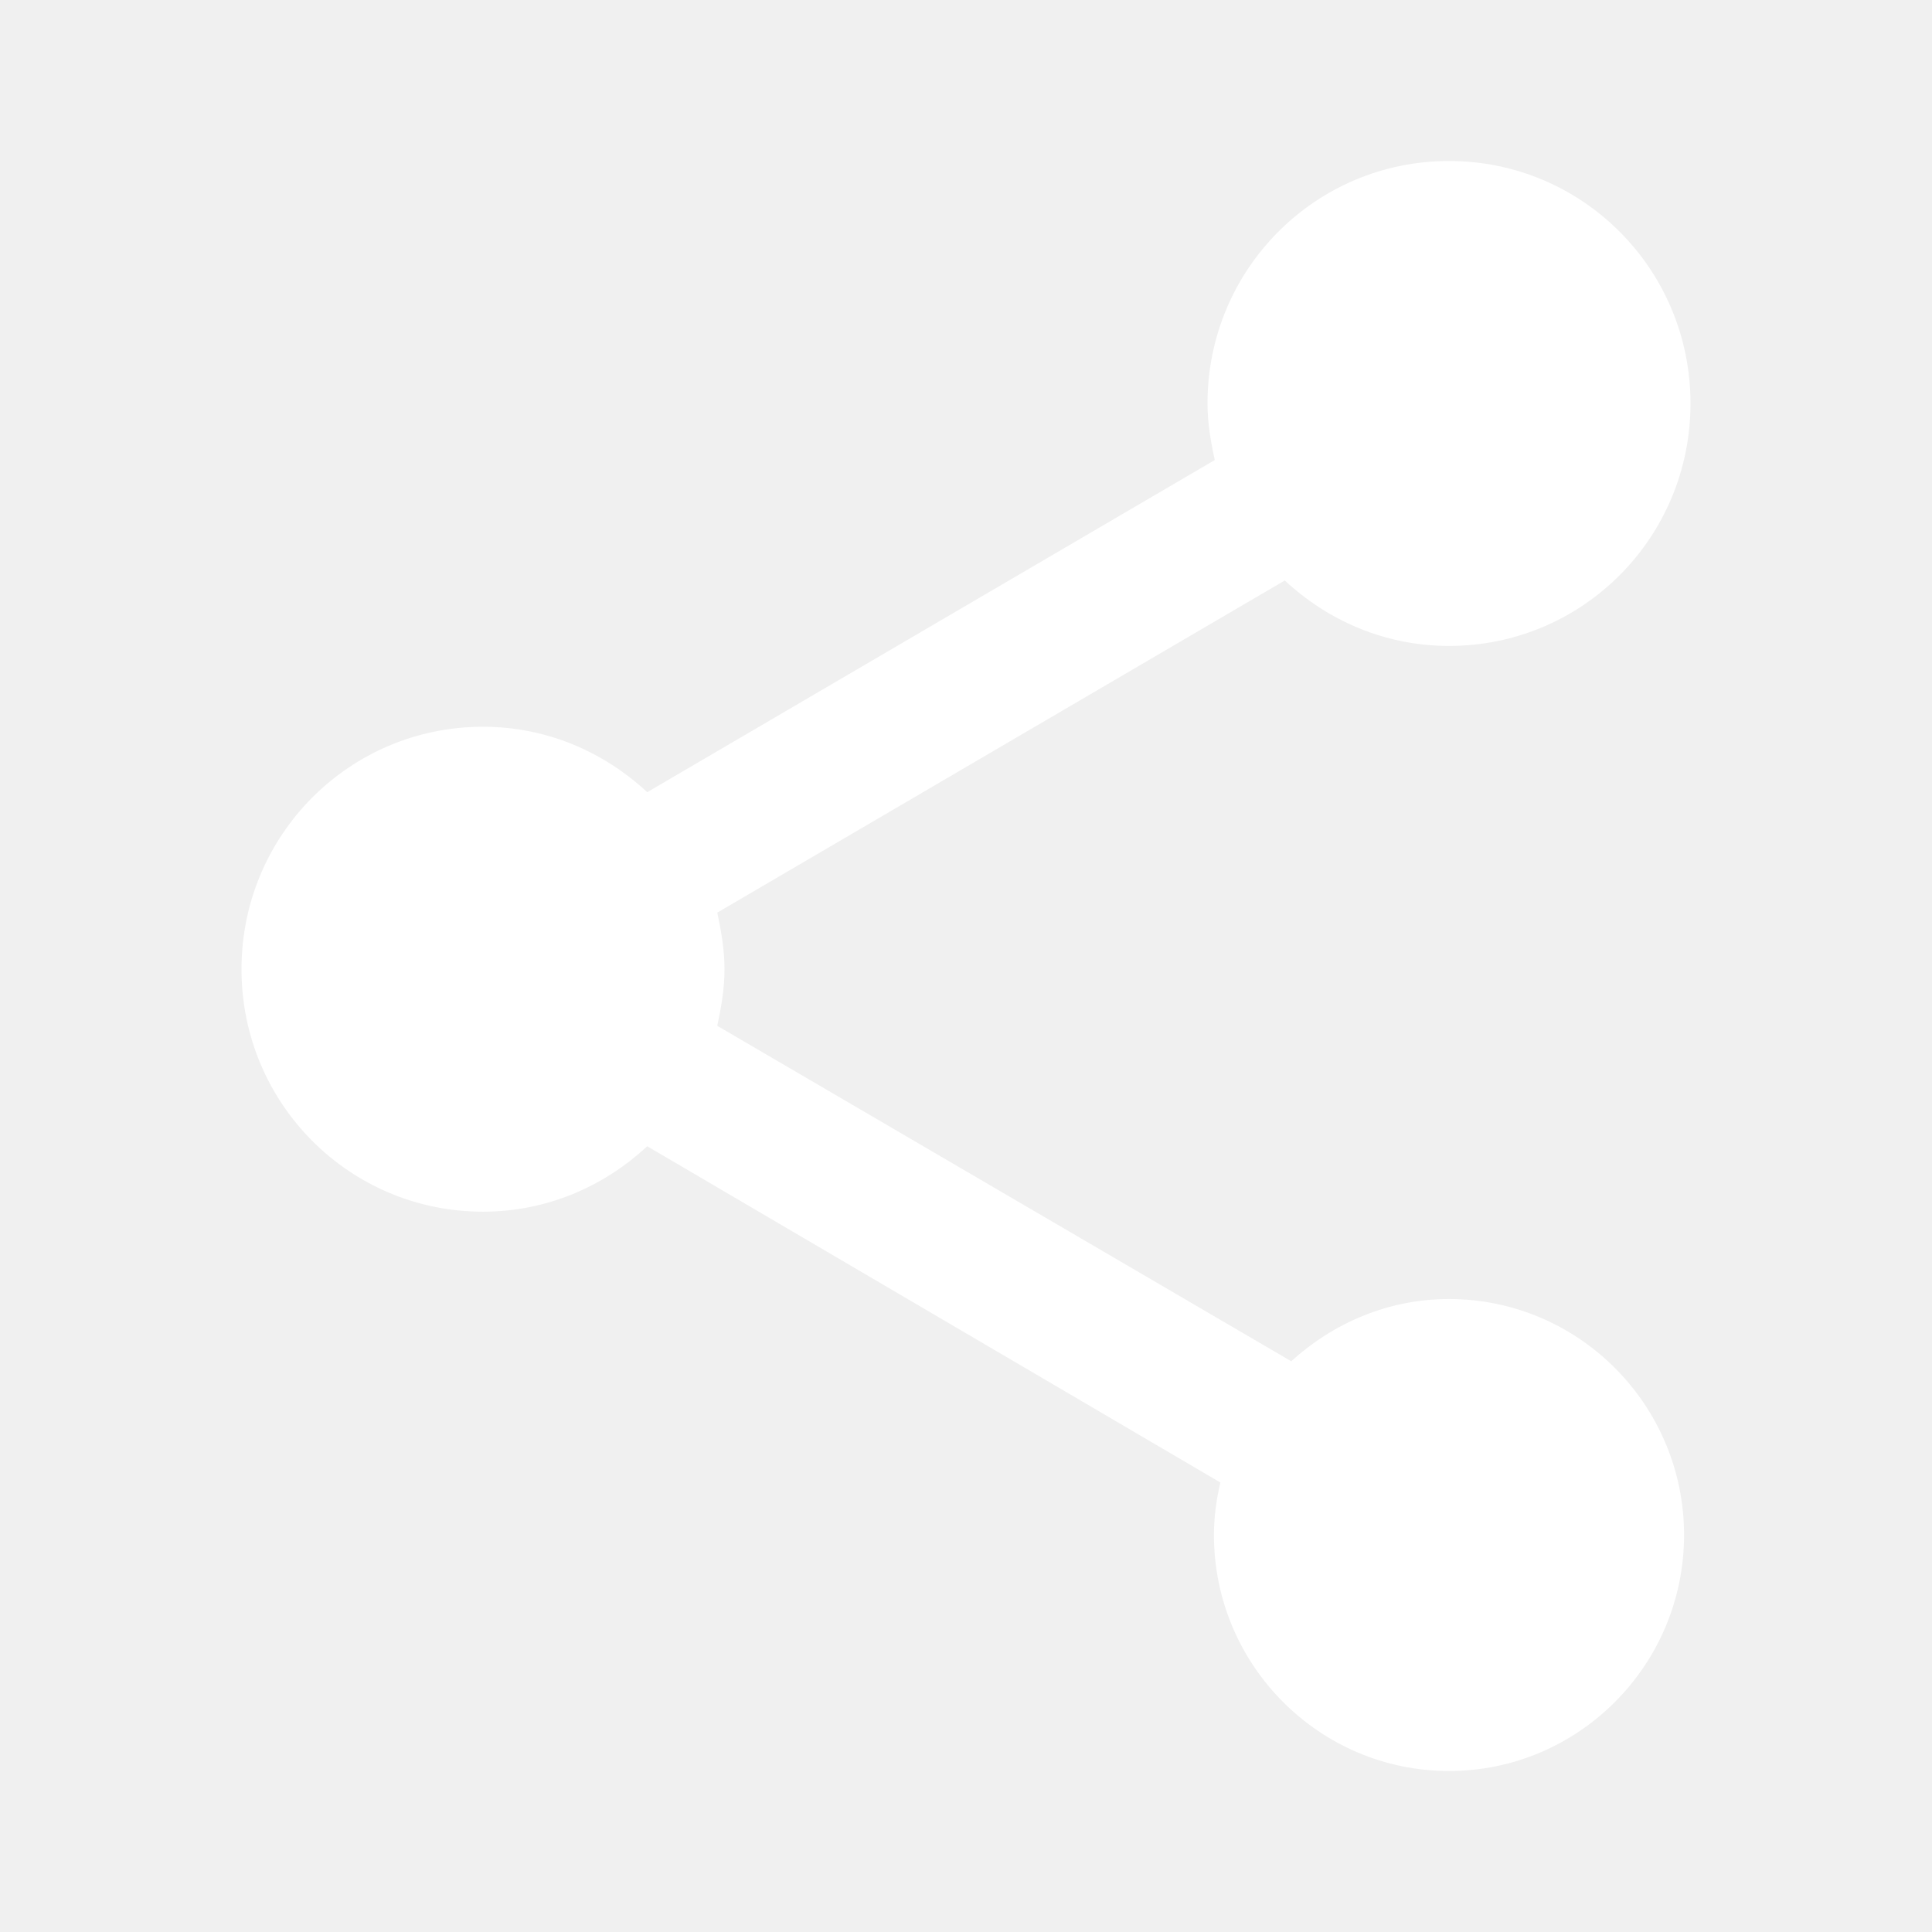
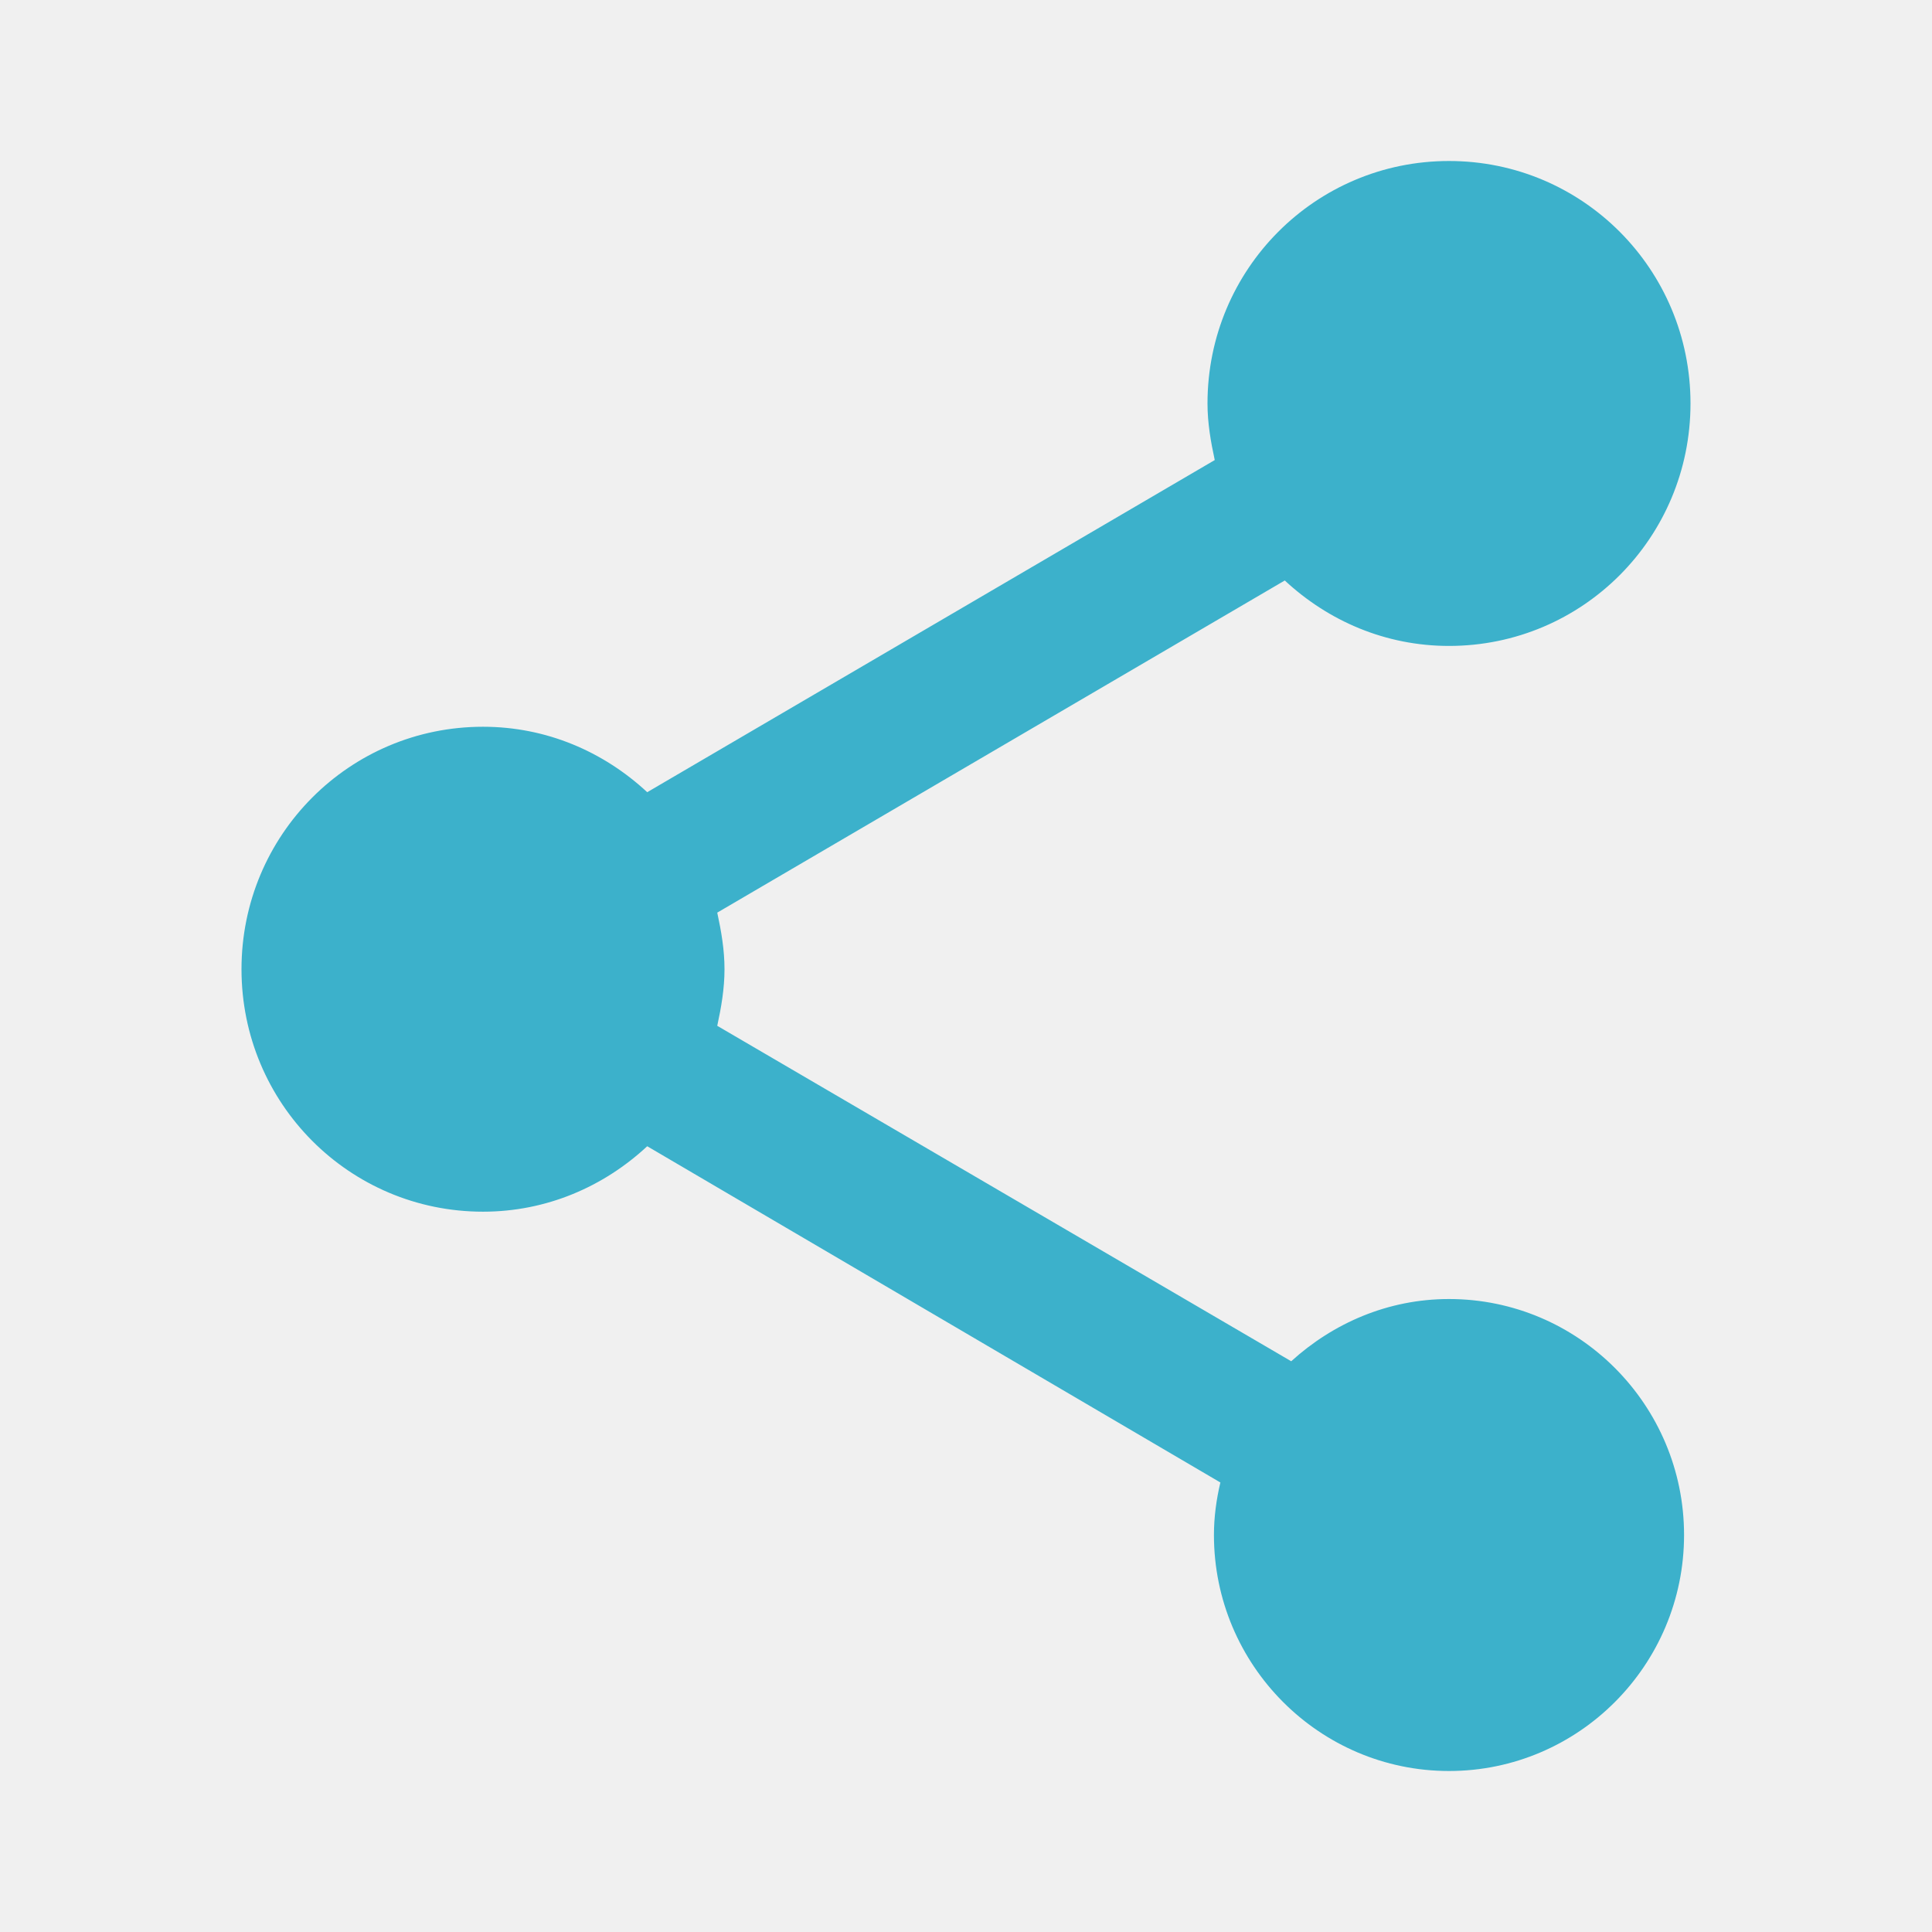
- <svg xmlns="http://www.w3.org/2000/svg" width="24" height="24" viewBox="0 0 24 24" fill="none">
-   <path fill-rule="evenodd" clip-rule="evenodd" d="M18 16.137C17.24 16.137 16.56 16.438 16.04 16.91L8.91 12.743C8.96 12.512 9 12.281 9 12.04C9 11.799 8.96 11.568 8.91 11.337L15.96 7.211C16.5 7.713 17.21 8.024 18 8.024C19.66 8.024 21 6.679 21 5.012C21 3.345 19.66 2 18 2C16.34 2 15 3.345 15 5.012C15 5.253 15.04 5.484 15.09 5.715L8.04 9.841C7.5 9.339 6.79 9.028 6 9.028C4.34 9.028 3 10.373 3 12.04C3 13.707 4.34 15.052 6 15.052C6.79 15.052 7.5 14.741 8.04 14.239L15.16 18.416C15.11 18.626 15.08 18.847 15.08 19.068C15.08 20.685 16.39 22 18 22C19.61 22 20.92 20.685 20.92 19.068C20.92 17.452 19.61 16.137 18 16.137Z" fill="white" />
+ <svg xmlns="http://www.w3.org/2000/svg" width="24" height="24" viewBox="0 0 24 24">
+   <path d="M18 16.137C17.24 16.137 16.56 16.438 16.04 16.91L8.91 12.743C8.96 12.512 9 12.281 9 12.04C9 11.799 8.96 11.568 8.91 11.337L15.96 7.211C16.5 7.713 17.21 8.024 18 8.024C19.66 8.024 21 6.679 21 5.012C21 3.345 19.66 2 18 2C16.34 2 15 3.345 15 5.012C15 5.253 15.04 5.484 15.09 5.715L8.04 9.841C7.5 9.339 6.79 9.028 6 9.028C4.34 9.028 3 10.373 3 12.04C3 13.707 4.34 15.052 6 15.052C6.79 15.052 7.5 14.741 8.04 14.239L15.16 18.416C15.11 18.626 15.08 18.847 15.08 19.068C15.08 20.685 16.39 22 18 22C19.61 22 20.92 20.685 20.92 19.068C20.92 17.452 19.61 16.137 18 16.137Z" fill="#3CB1CB" />
</svg>
